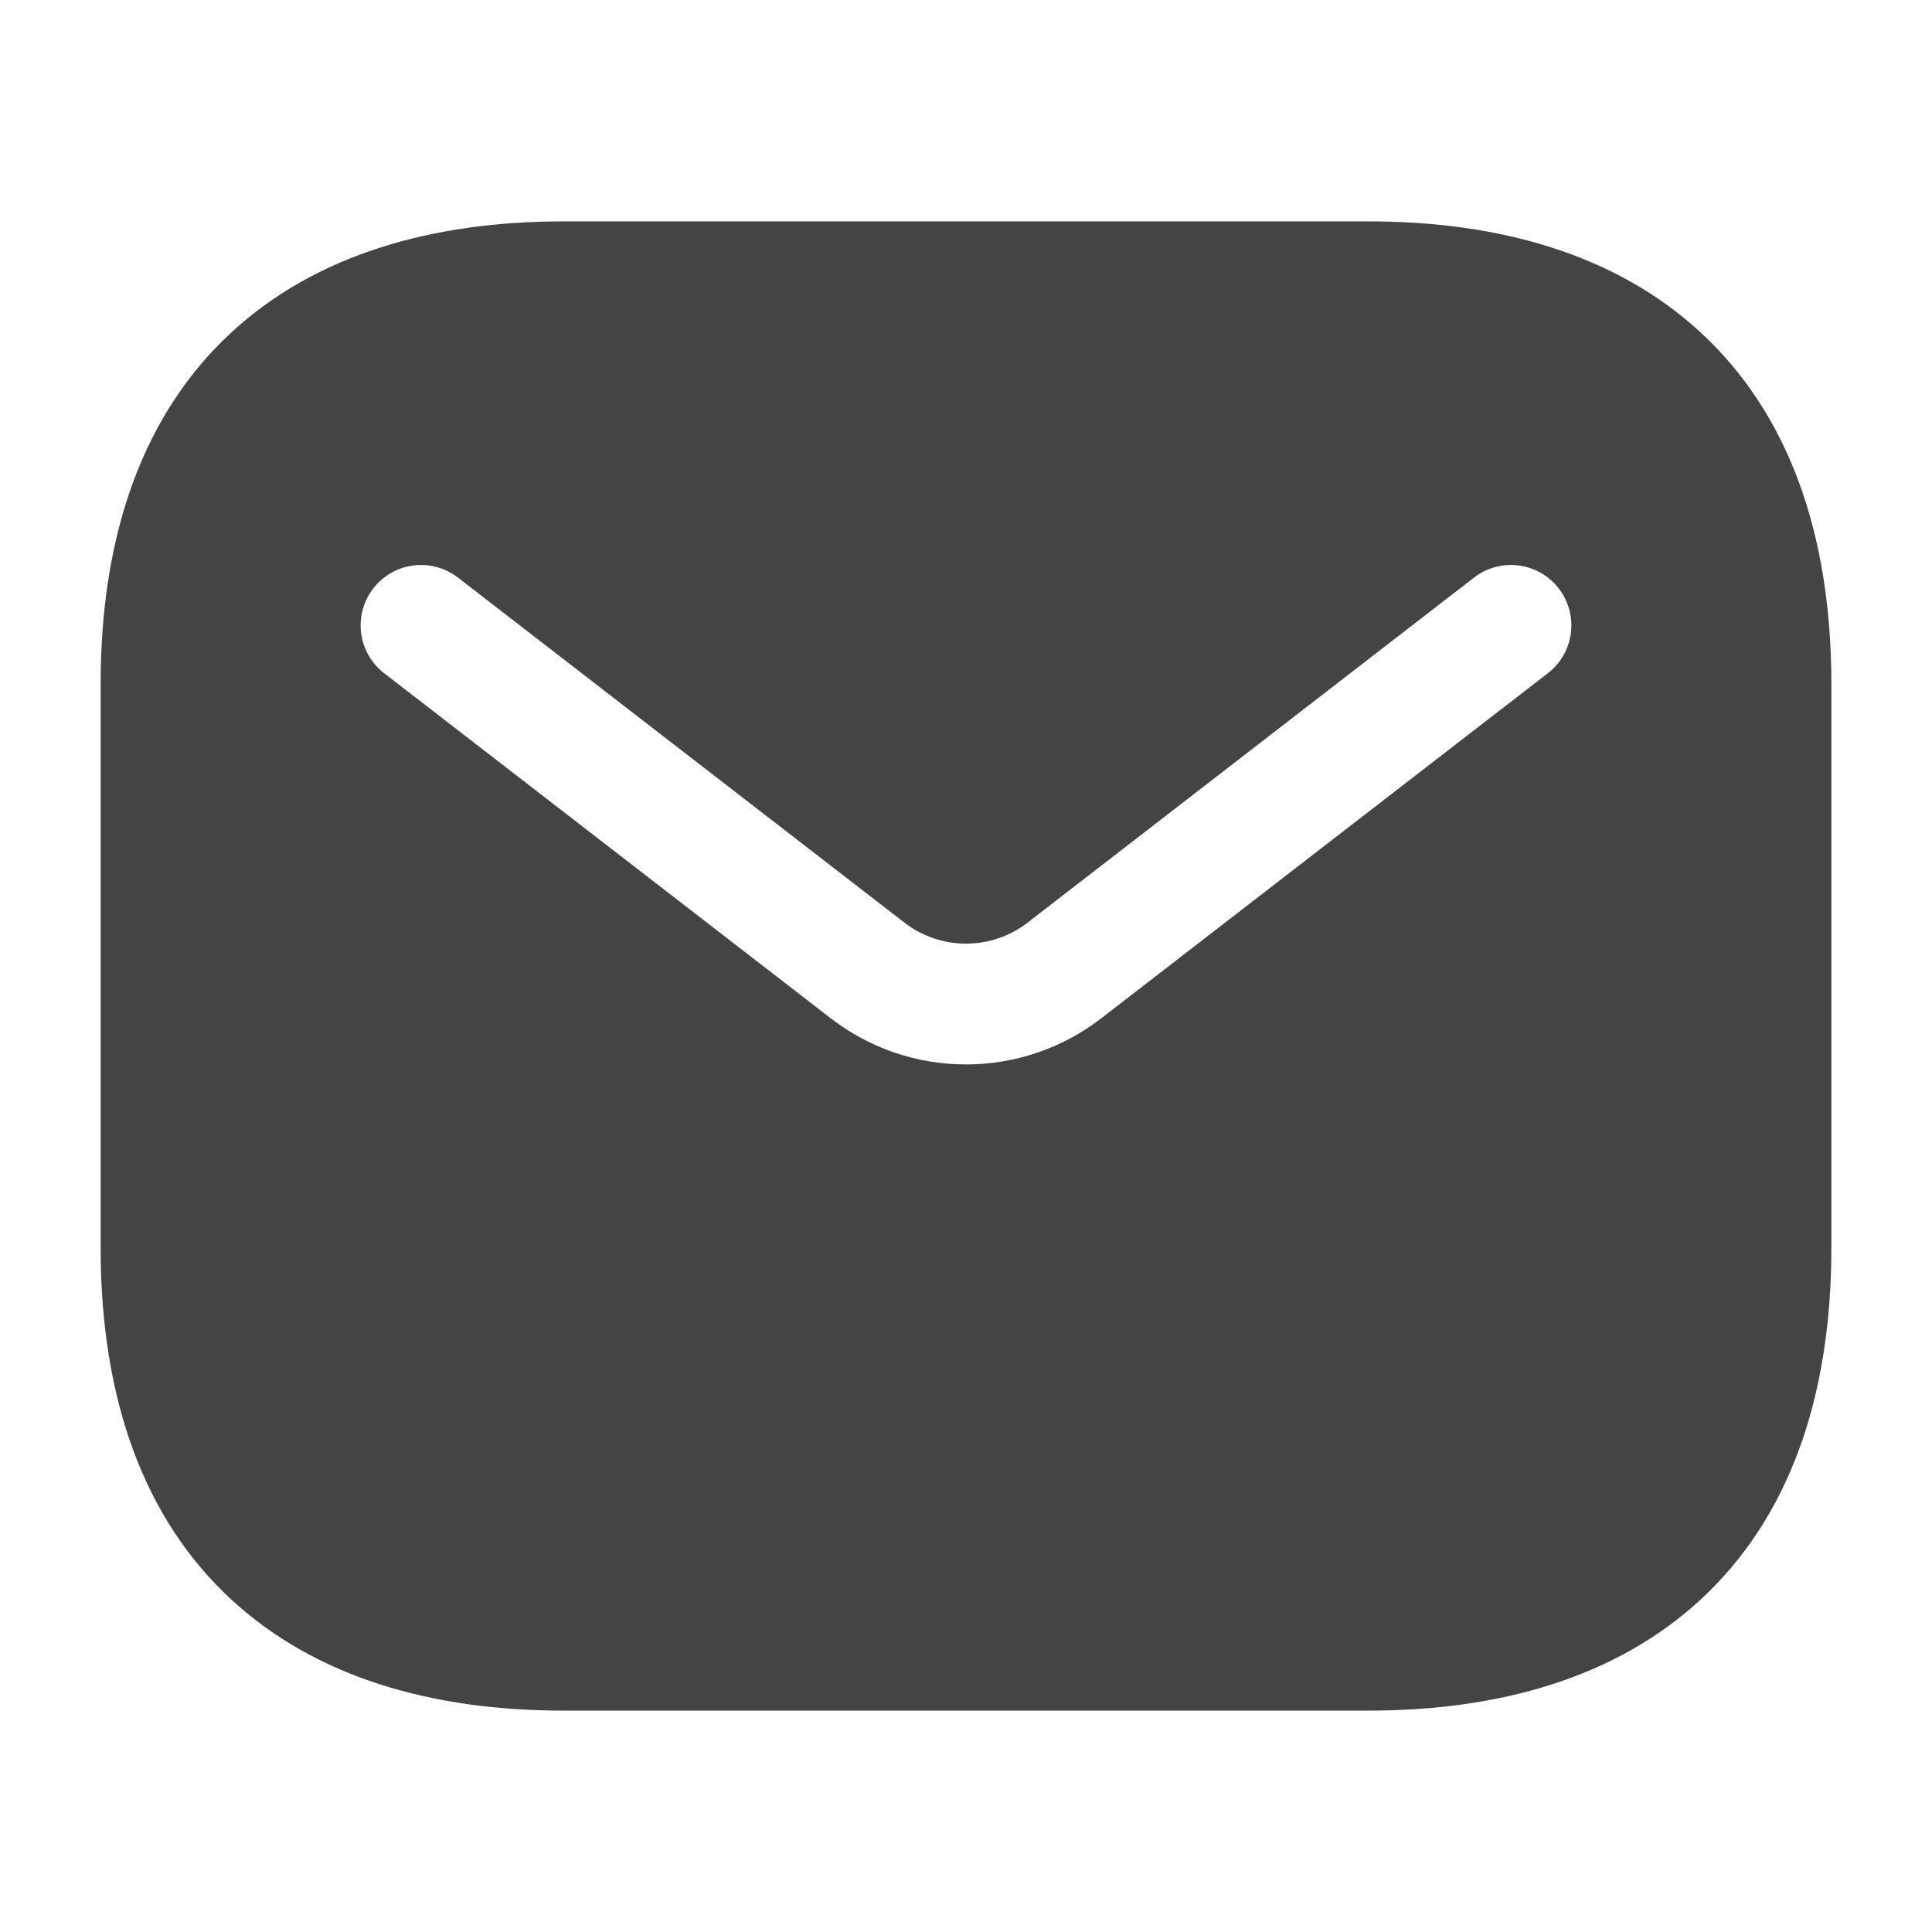
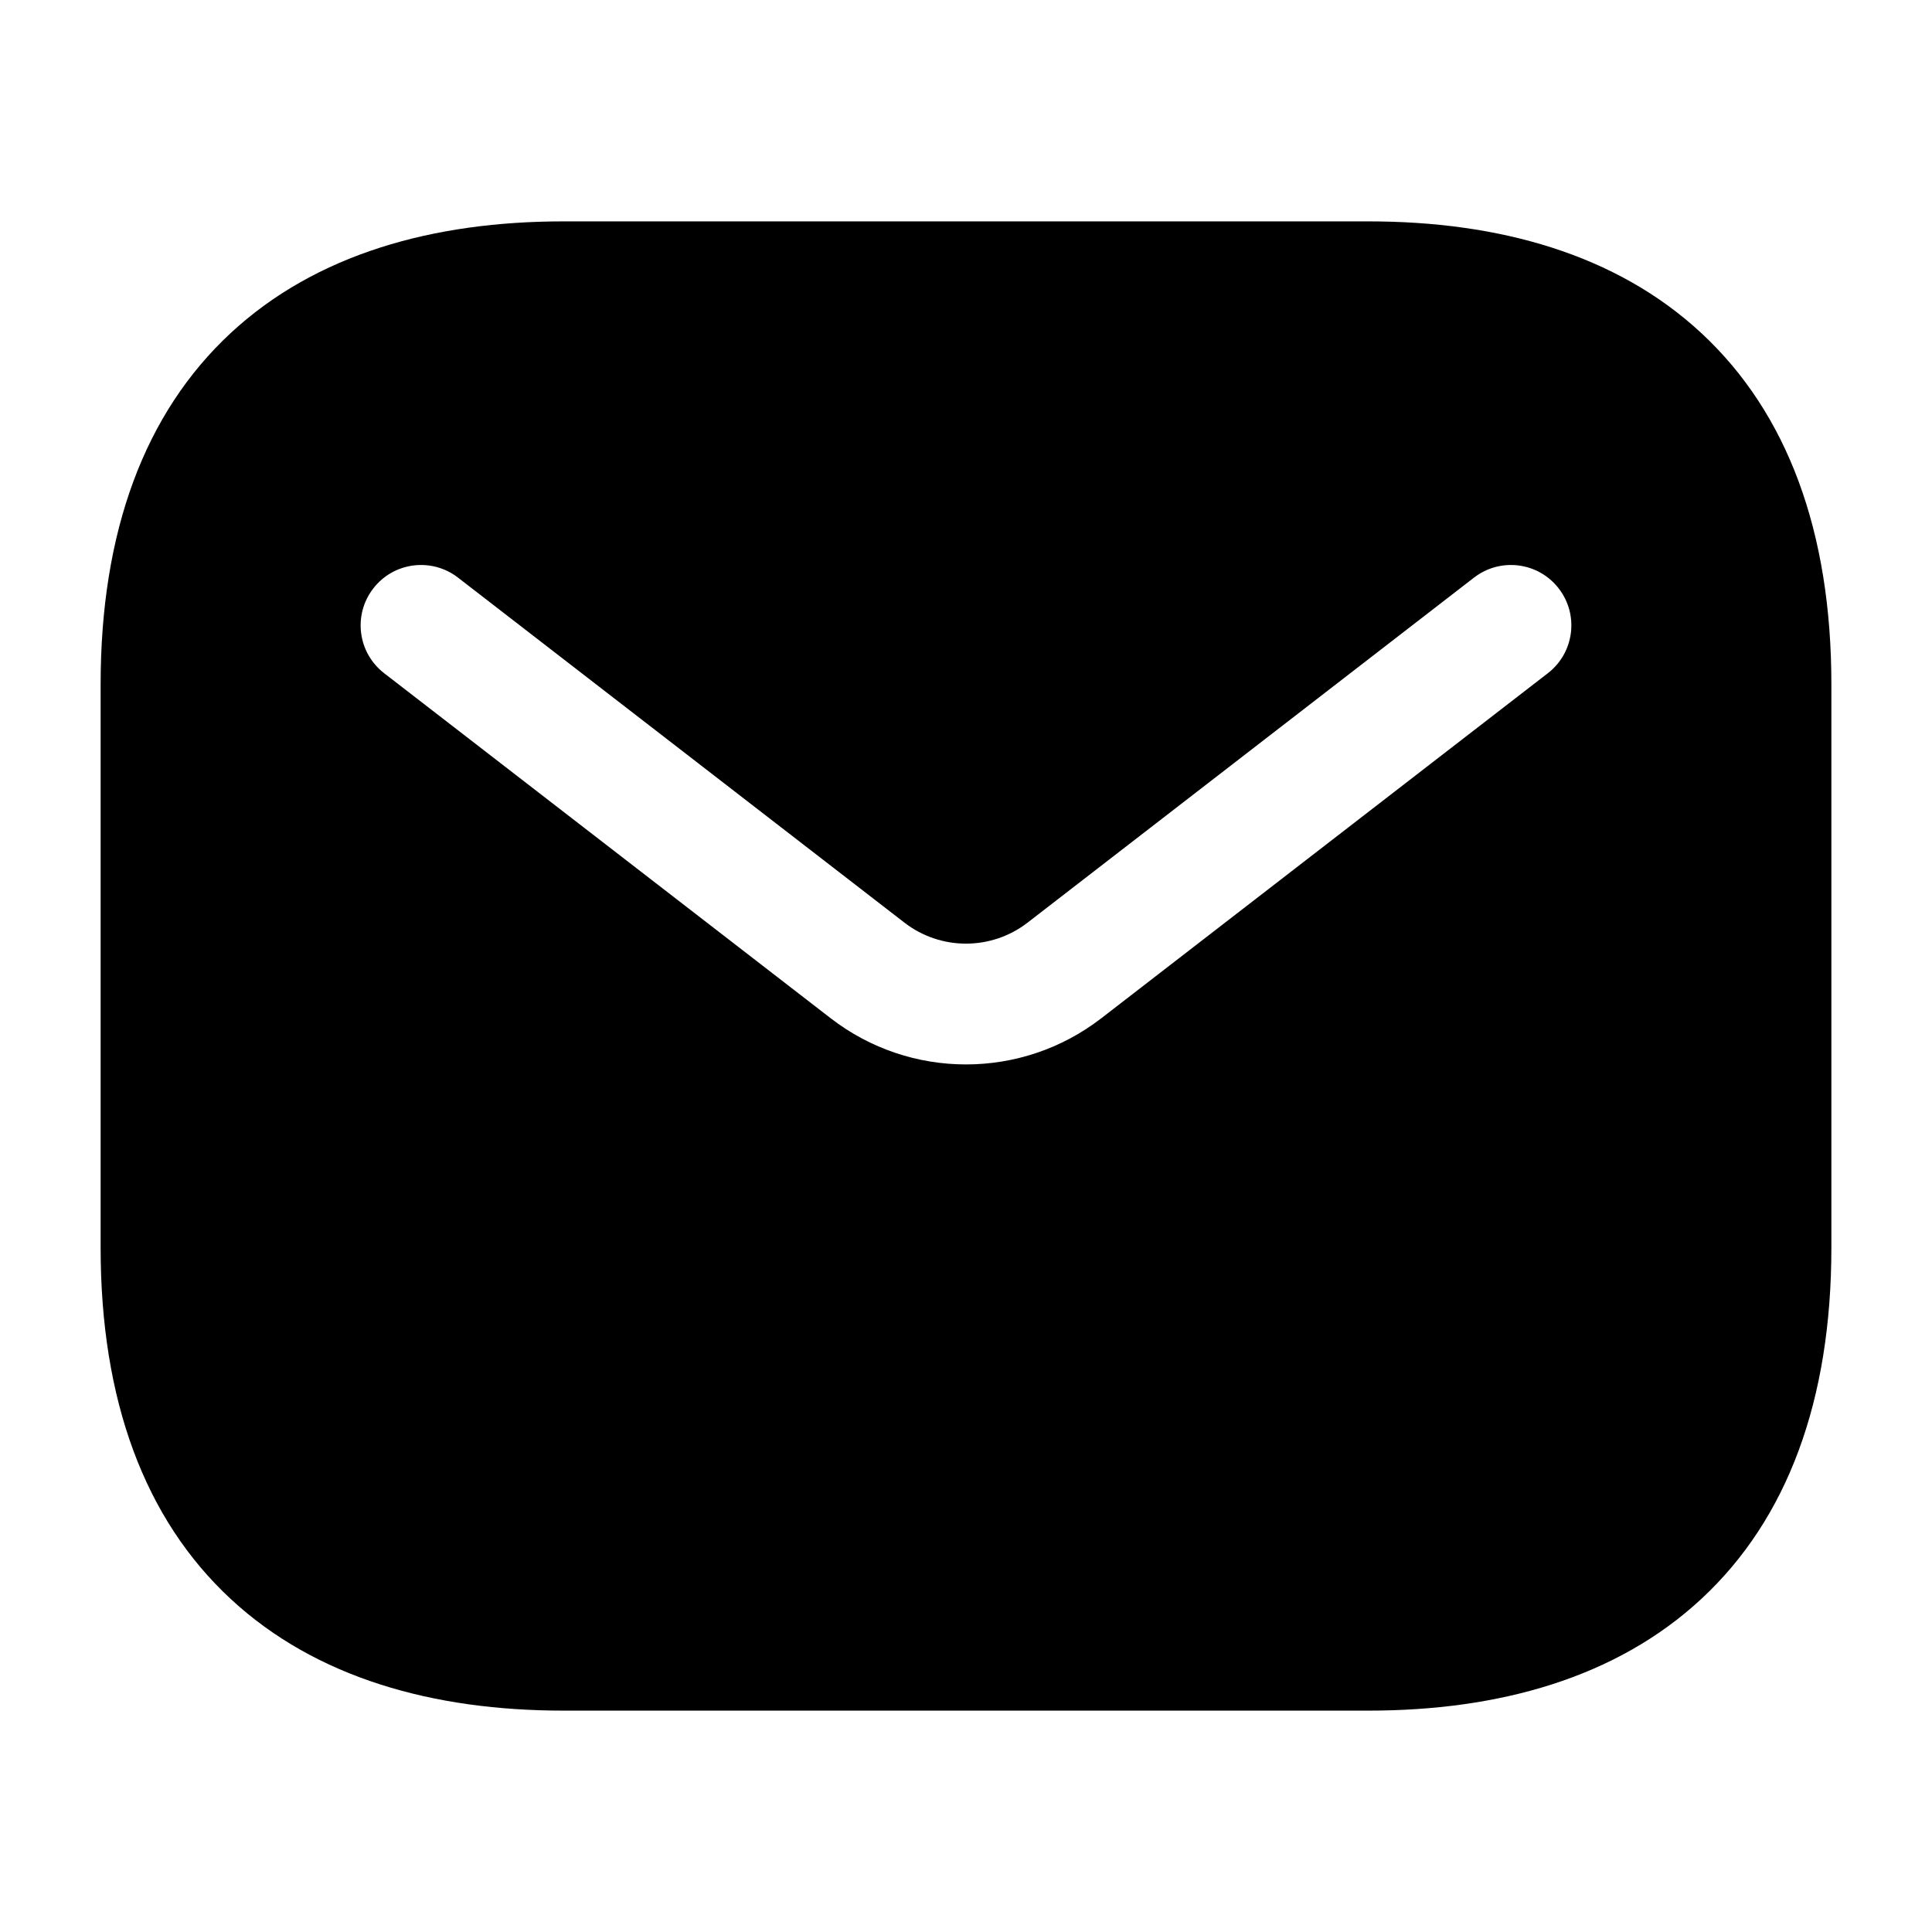
<svg xmlns="http://www.w3.org/2000/svg" width="800px" height="800px" viewBox="0 0 24 24" fill="none">
  <g id="style=fill">
    <g id="email">
-       <path id="Subtract" fill-rule="evenodd" clip-rule="evenodd" d="M7 2.75C5.385 2.75 3.925 3.154 2.865 4.138C1.795 5.132 1.25 6.607 1.25 8.5V15.5C1.25 17.393 1.795 18.869 2.865 19.862C3.925 20.846 5.385 21.25 7 21.25H17C18.615 21.25 20.075 20.846 21.135 19.862C22.205 18.869 22.75 17.393 22.75 15.5V8.5C22.75 6.607 22.205 5.132 21.135 4.138C20.075 3.154 18.615 2.75 17 2.75H7ZM19.229 8.362C19.556 8.109 19.617 7.638 19.363 7.31C19.11 6.982 18.639 6.922 18.311 7.175L12.764 11.462C12.314 11.809 11.686 11.809 11.236 11.462L5.689 7.175C5.361 6.922 4.89 6.982 4.637 7.31C4.383 7.638 4.444 8.109 4.771 8.362L10.319 12.649C11.309 13.414 12.691 13.414 13.681 12.649L19.229 8.362Z" fill="#444444" />
+       <path id="Subtract" fill-rule="evenodd" clip-rule="evenodd" d="M7 2.75C5.385 2.75 3.925 3.154 2.865 4.138C1.795 5.132 1.25 6.607 1.25 8.5V15.5C1.25 17.393 1.795 18.869 2.865 19.862C3.925 20.846 5.385 21.25 7 21.25H17C18.615 21.25 20.075 20.846 21.135 19.862C22.205 18.869 22.75 17.393 22.75 15.5V8.5C22.75 6.607 22.205 5.132 21.135 4.138C20.075 3.154 18.615 2.75 17 2.75H7ZM19.229 8.362C19.556 8.109 19.617 7.638 19.363 7.31C19.11 6.982 18.639 6.922 18.311 7.175L12.764 11.462C12.314 11.809 11.686 11.809 11.236 11.462L5.689 7.175C5.361 6.922 4.89 6.982 4.637 7.31C4.383 7.638 4.444 8.109 4.771 8.362L10.319 12.649C11.309 13.414 12.691 13.414 13.681 12.649L19.229 8.362Z" fill="currentColor" />
    </g>
  </g>
</svg>
